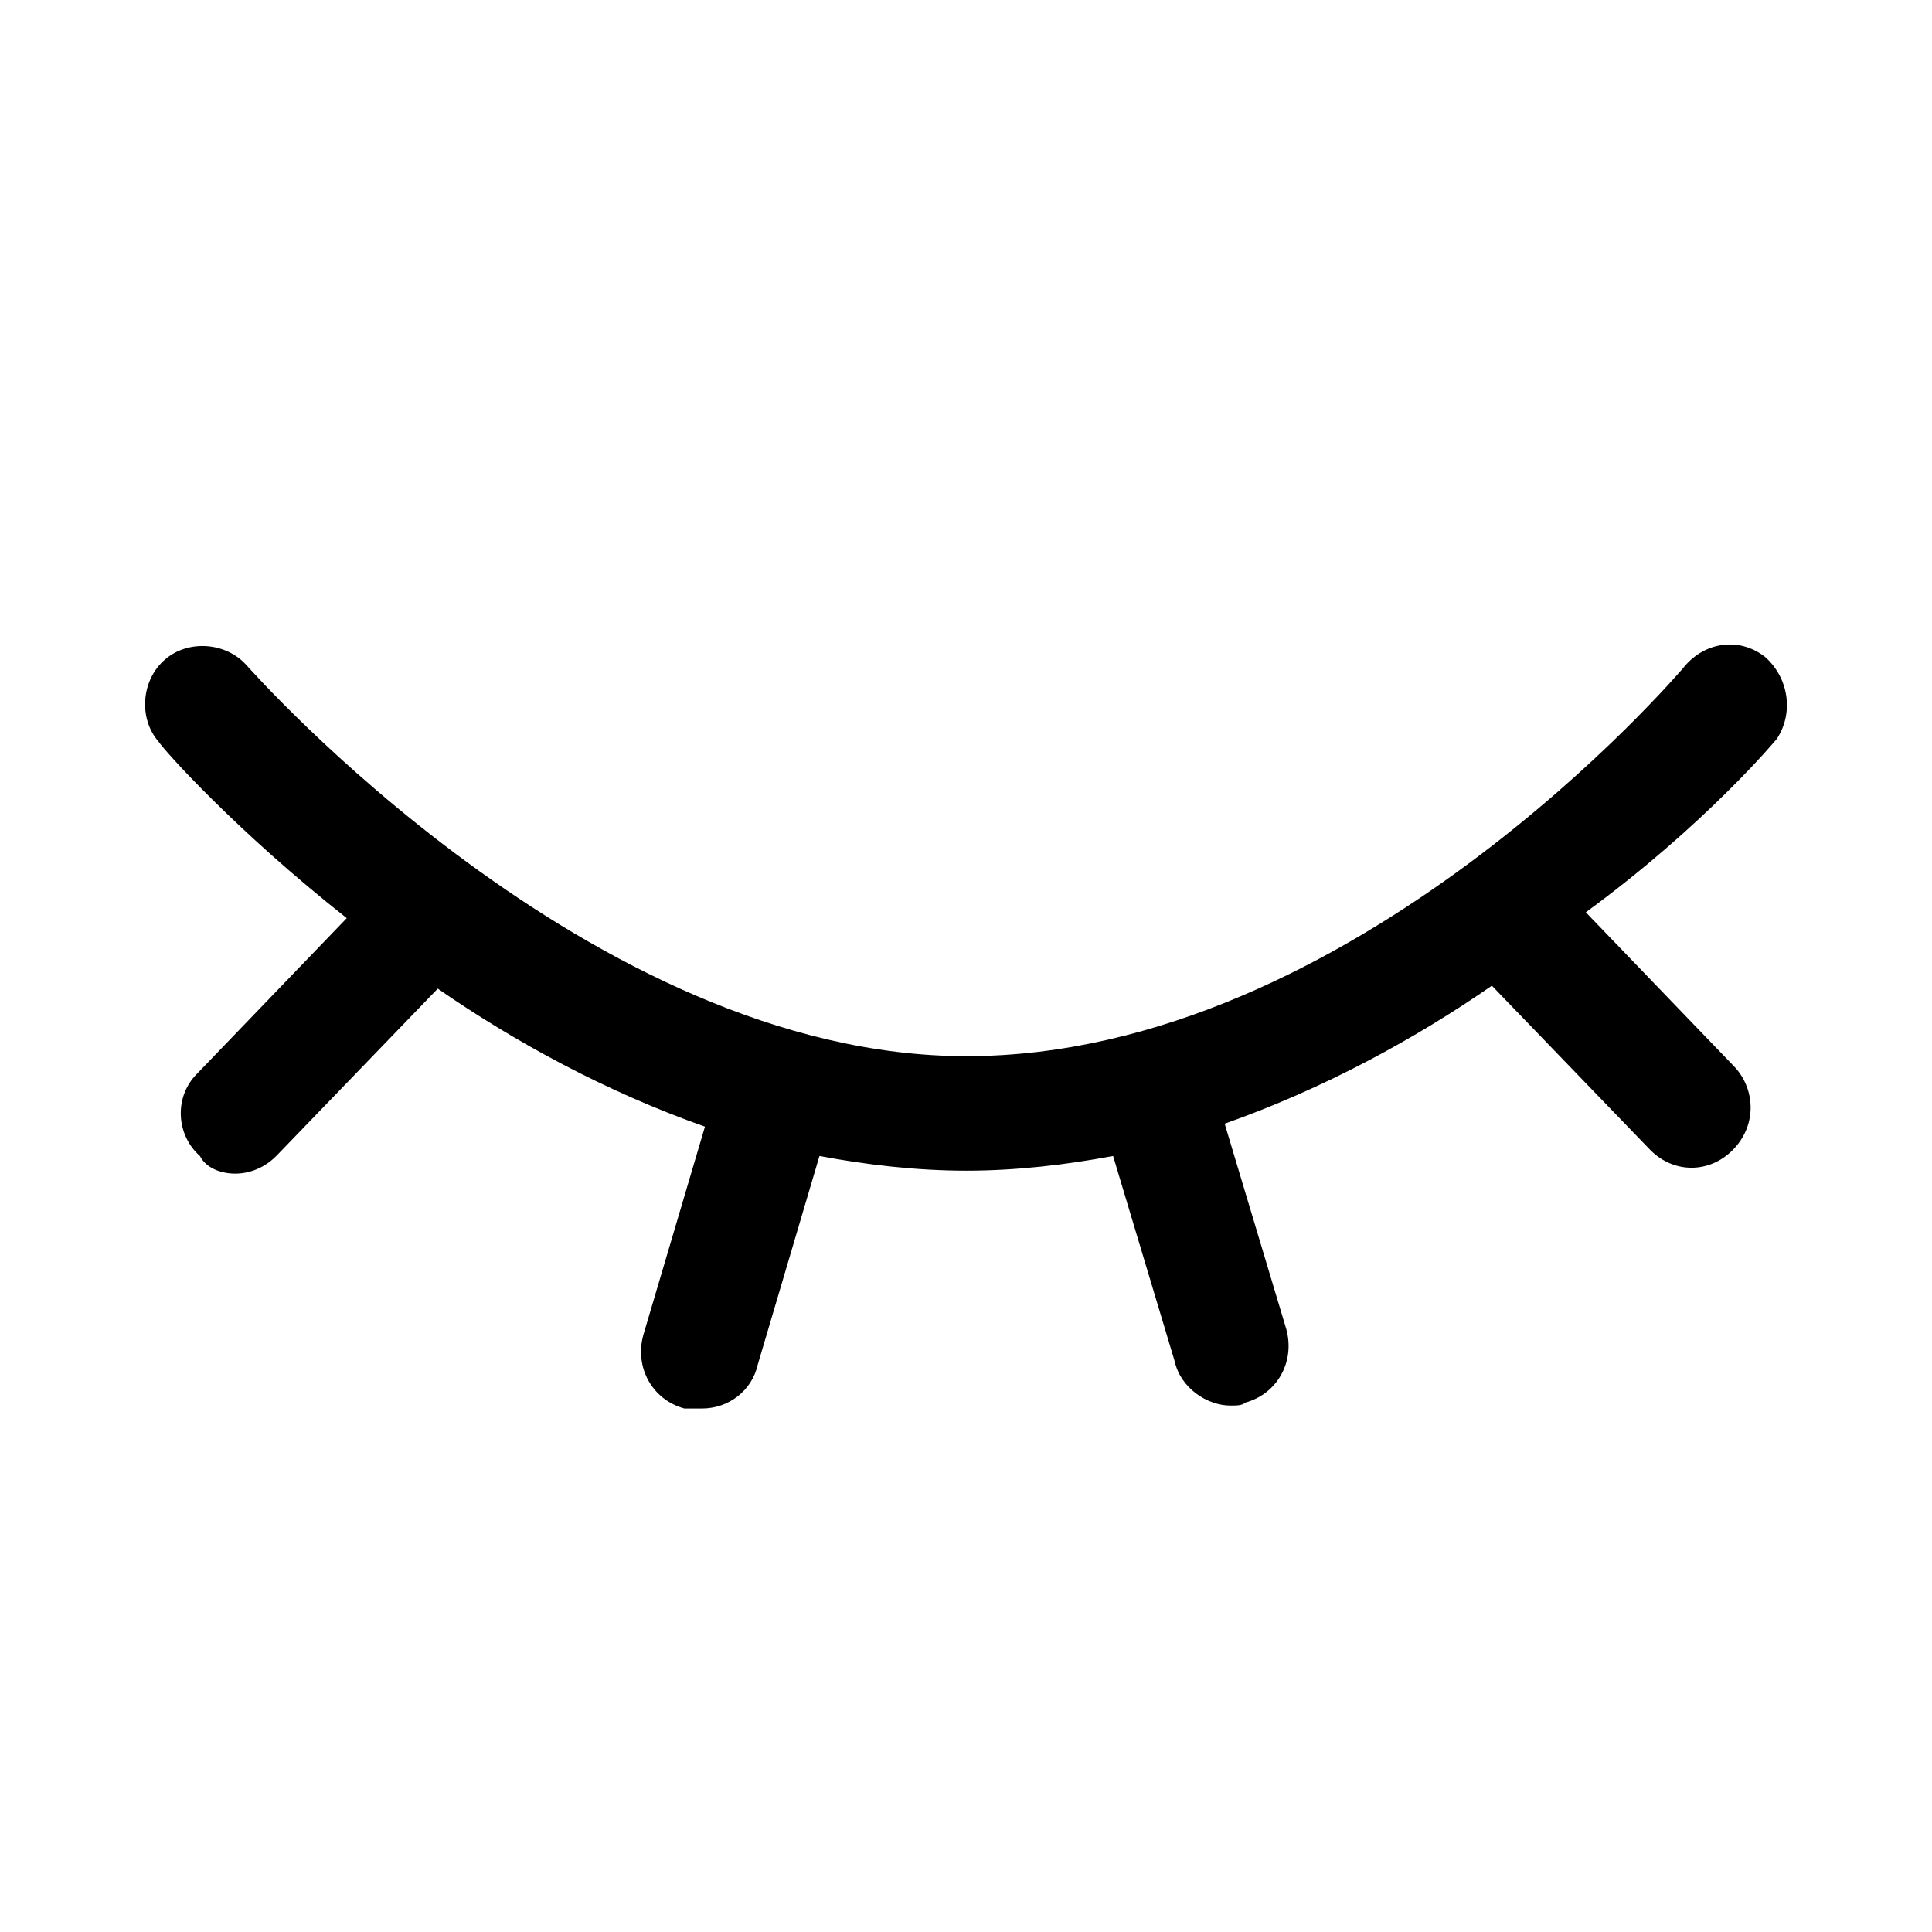
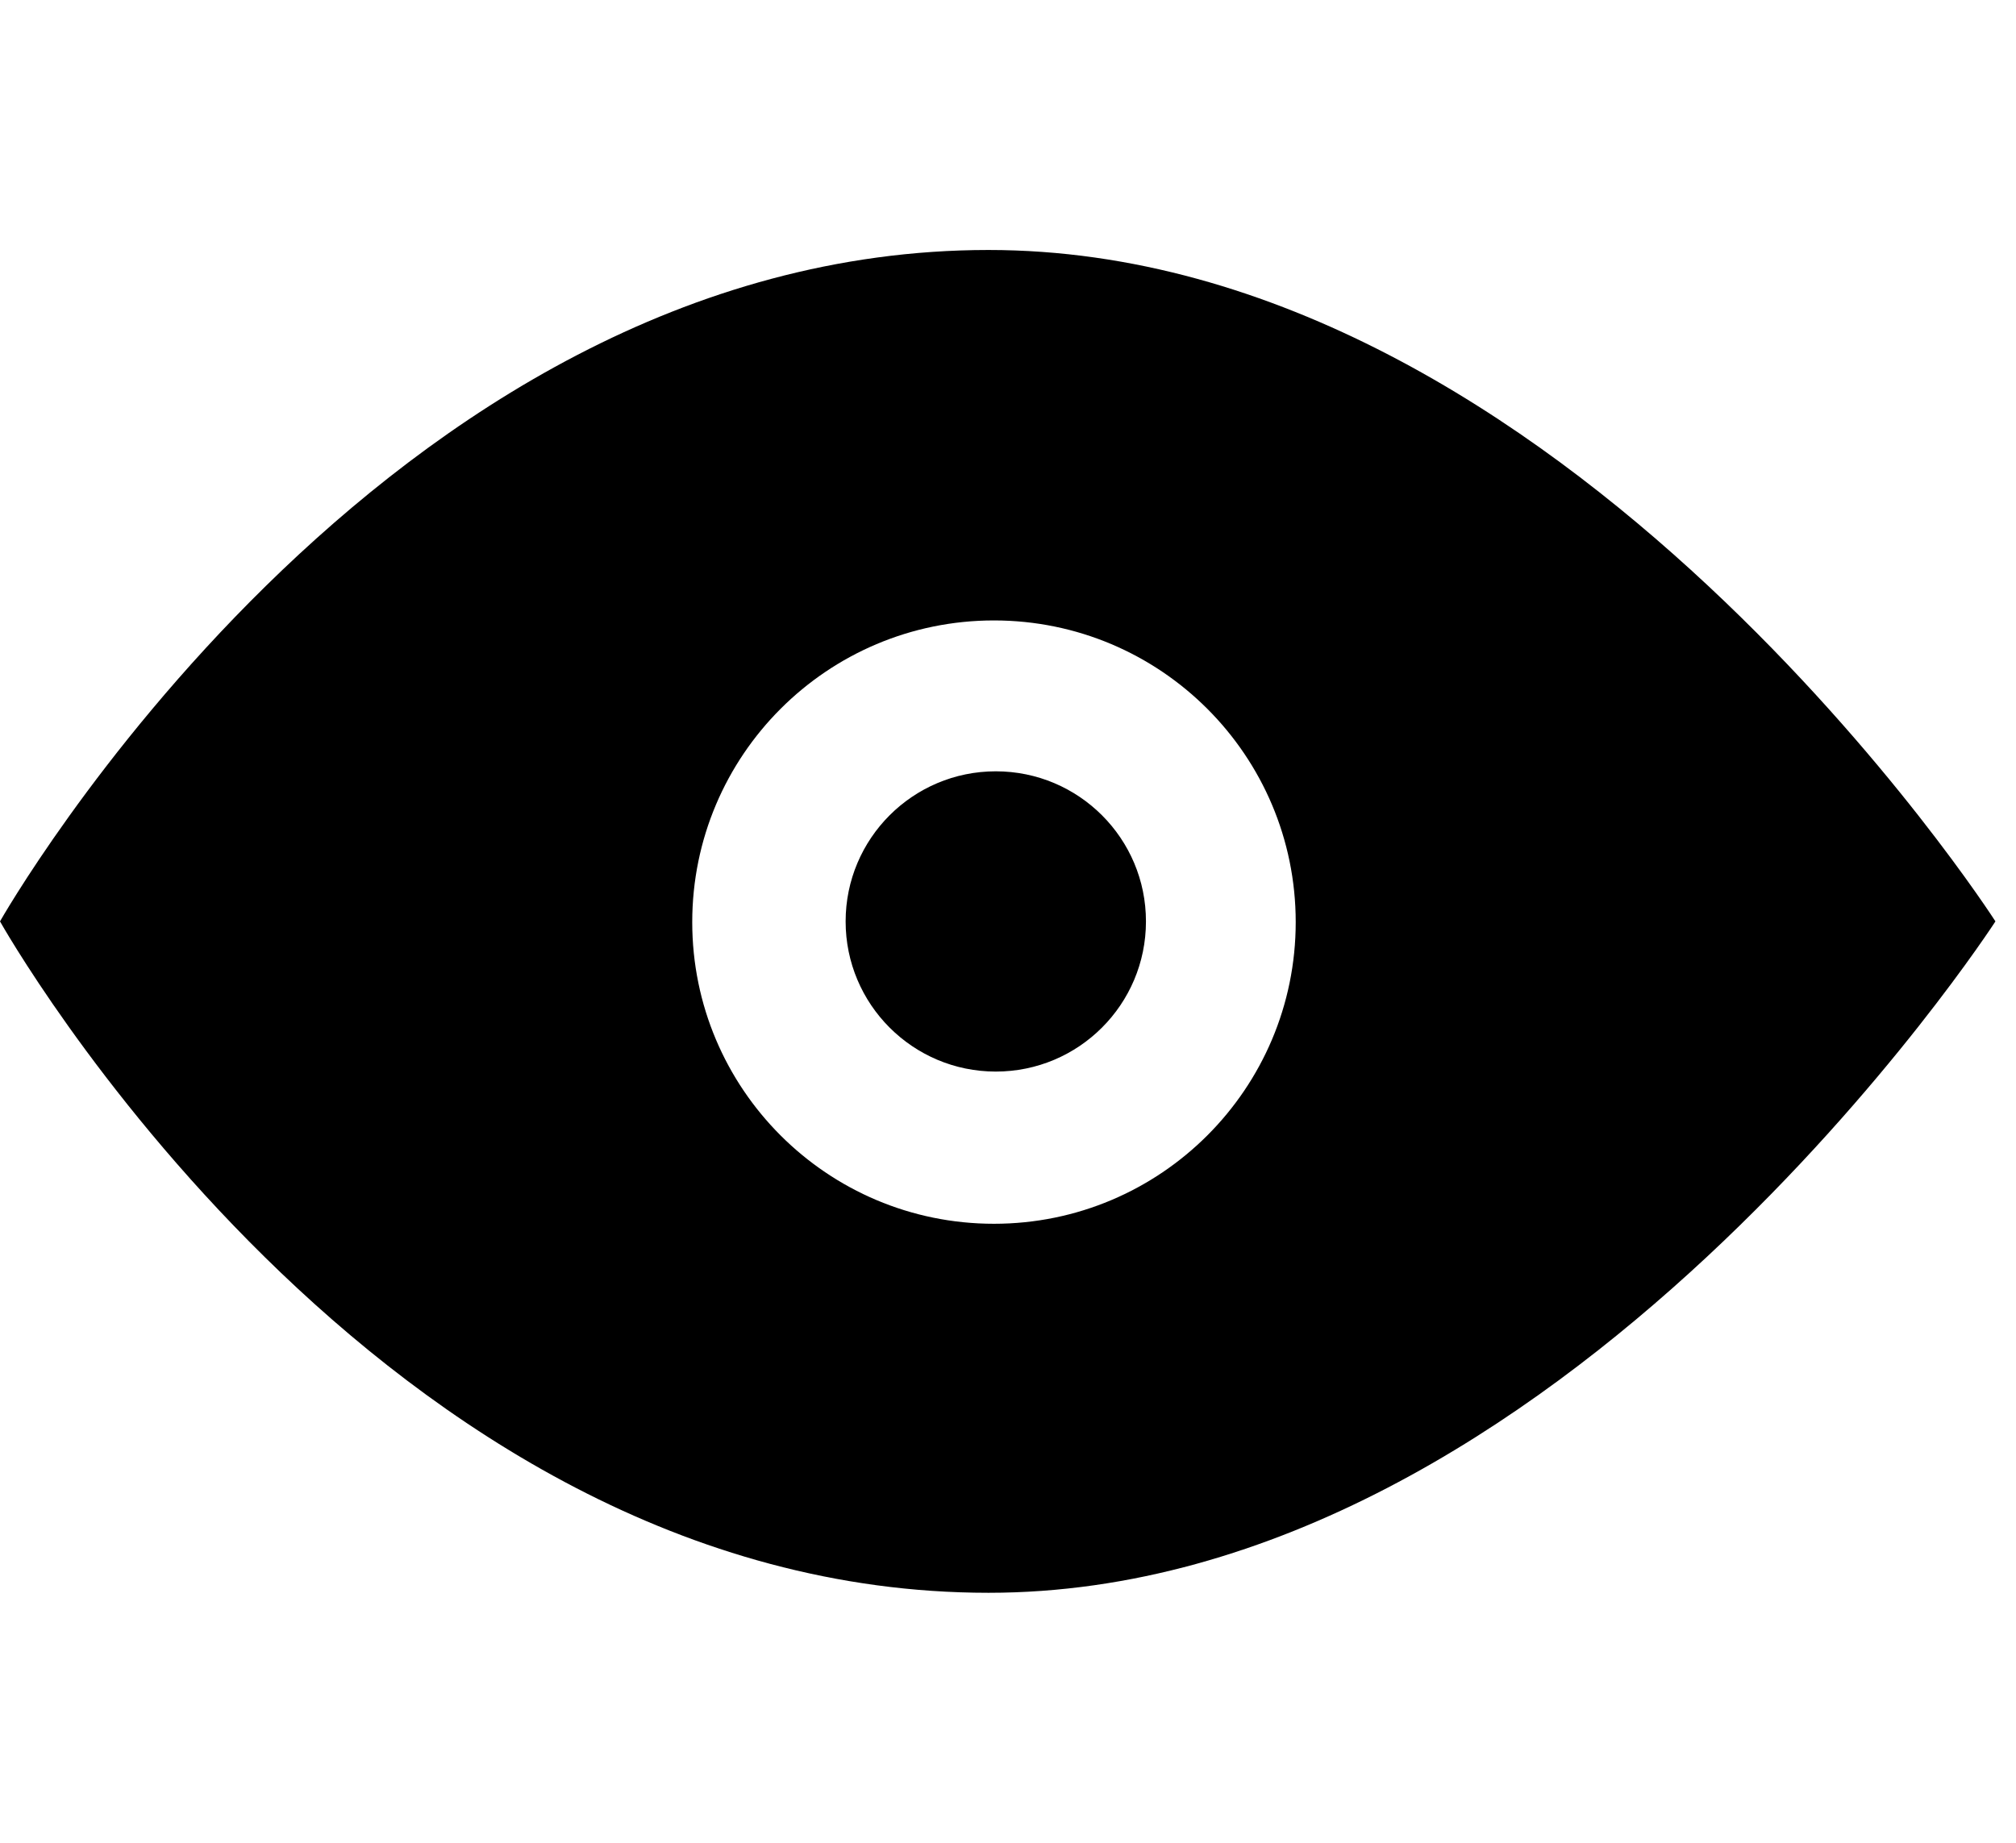
- <svg xmlns="http://www.w3.org/2000/svg" t="1503993826520" class="icon" style="" viewBox="0 0 1024 1024" version="1.1" p-id="7878" width="64" height="64">
+ <svg xmlns="http://www.w3.org/2000/svg" t="1539175577027" class="icon" style="" viewBox="0 0 1120 1024" version="1.1" p-id="2486" width="218.75" height="200">
  <defs>
    <style type="text/css" />
  </defs>
-   <path d="M941.677 391.71c9.338-14.006 6.225-32.681-6.225-43.575-14.006-10.894-32.681-7.781-43.575 6.225-1.556 1.556-174.301 205.427-379.727 205.427-199.201 0-379.727-205.427-381.284-206.982-10.894-12.451-31.125-14.006-43.575-3.113-12.451 10.894-14.006 31.125-3.113 43.575 3.113 4.668 40.463 46.687 99.6 93.376l-79.37 82.482c-12.451 12.451-10.894 32.681 1.556 43.575 3.113 6.225 10.894 9.338 18.675 9.338 7.781 0 15.562-3.113 21.787-9.338l85.594-88.706c40.463 28.013 88.706 54.47 141.619 73.144L340.959 707.632c-4.668 17.119 4.669 34.238 21.787 38.906h9.338c14.006 0 26.457-9.338 29.568-23.344l32.681-110.495c24.9 4.668 51.357 7.781 77.813 7.781s52.913-3.113 77.813-7.781l32.681 108.938c3.113 14.006 17.119 23.344 29.569 23.344 3.113 0 6.225 0 7.781-1.556 17.119-4.669 26.457-21.787 21.788-38.906l-32.681-108.938c52.913-18.675 101.157-45.132 141.619-73.144l84.038 87.151c6.225 6.225 14.006 9.338 21.787 9.338 7.781 0 15.562-3.113 21.787-9.338 12.451-12.451 12.451-31.125 1.556-43.575l-79.37-82.482c63.808-46.688 101.159-91.82 101.159-91.82z" p-id="7879" />
+   <path d="M549.184 138.912c-337.984 0-549.184 373.088-549.184 373.088s209.184 373.088 549.184 373.088c318.016 0 559.392-373.088 559.392-373.088s-239.392-373.088-559.392-373.088zM552.192 680.032c-92.608 0-167.616-75.04-167.616-167.616s75.04-167.648 167.616-167.648 167.648 75.072 167.648 167.648-75.072 167.616-167.648 167.616zM553.216 428.608c-46.08 0-83.424 37.376-83.424 83.424s37.344 83.424 83.424 83.424 83.424-37.344 83.424-83.424c0.032-46.048-37.312-83.424-83.424-83.424z" p-id="2487" />
</svg>
